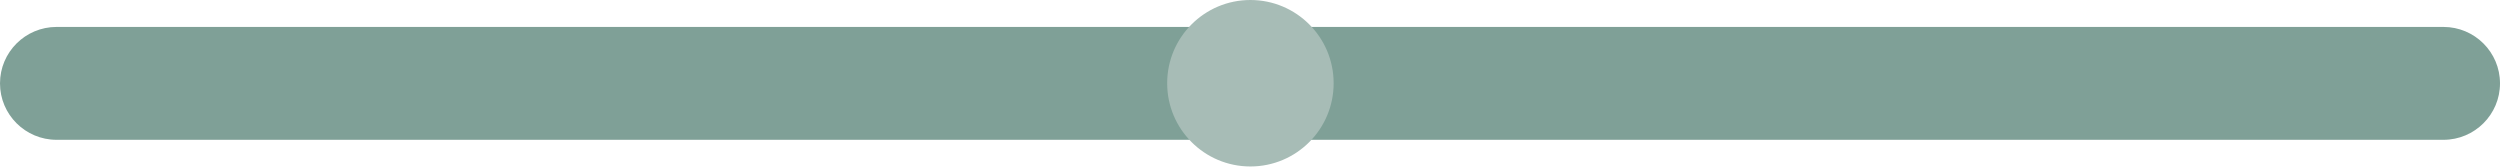
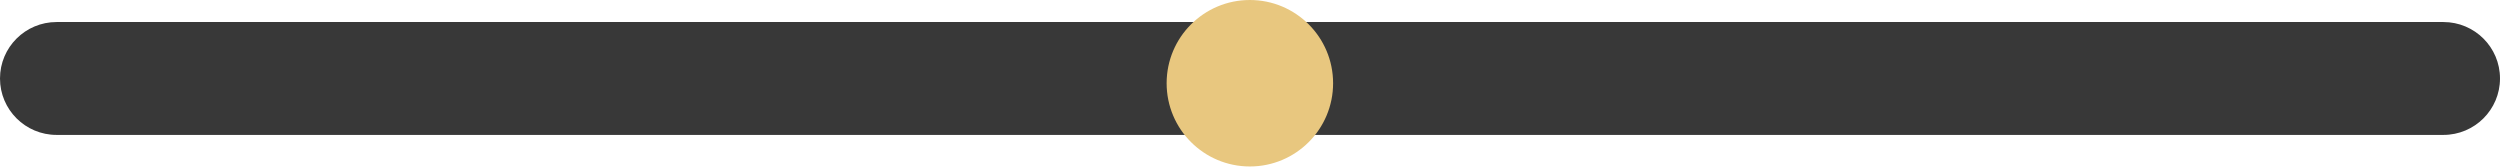
<svg xmlns="http://www.w3.org/2000/svg" viewBox="0 0 91.91 6.13">
  <defs>
-     <style>.cls-1{fill:#7fa097;}.cls-2{fill:#a7bcb6;}</style>
+     <style>.cls-1{fill:#383838;}.cls-2{fill:#e8c77f;}</style>
  </defs>
  <g id="Layer_2" data-name="Layer 2">
-     <g id="Layer_4" data-name="Layer 4">
-       <g id="Power_Demand_copy" data-name="Power Demand copy">
-         <g id="Graph_copy" data-name="Graph copy">
-           <g id="Layer_21" data-name="Layer 21">
-             <g id="Key_Me" data-name="Key Me">
-               <g id="bar_toggle_2" data-name="bar toggle 2">
-                 <rect class="cls-1" x="43.88" y="-42.89" width="4.15" height="91.91" rx="2.08" ry="2.08" transform="translate(49.02 -42.89) rotate(90)" />
-                 <circle class="cls-2" cx="45.97" cy="3.06" r="3.06" />
-               </g>
-             </g>
-           </g>
-         </g>
+     <g id="Assets">
+       <g id="Toggles">
+         <rect class="cls-1" x="43.88" y="-43.07" width="4.15" height="91.91" rx="2.08" ry="2.08" transform="translate(48.84 -43.07) rotate(90)" />
+         <circle class="cls-2" cx="45.95" cy="3.06" r="3.06" />
      </g>
    </g>
  </g>
</svg>
